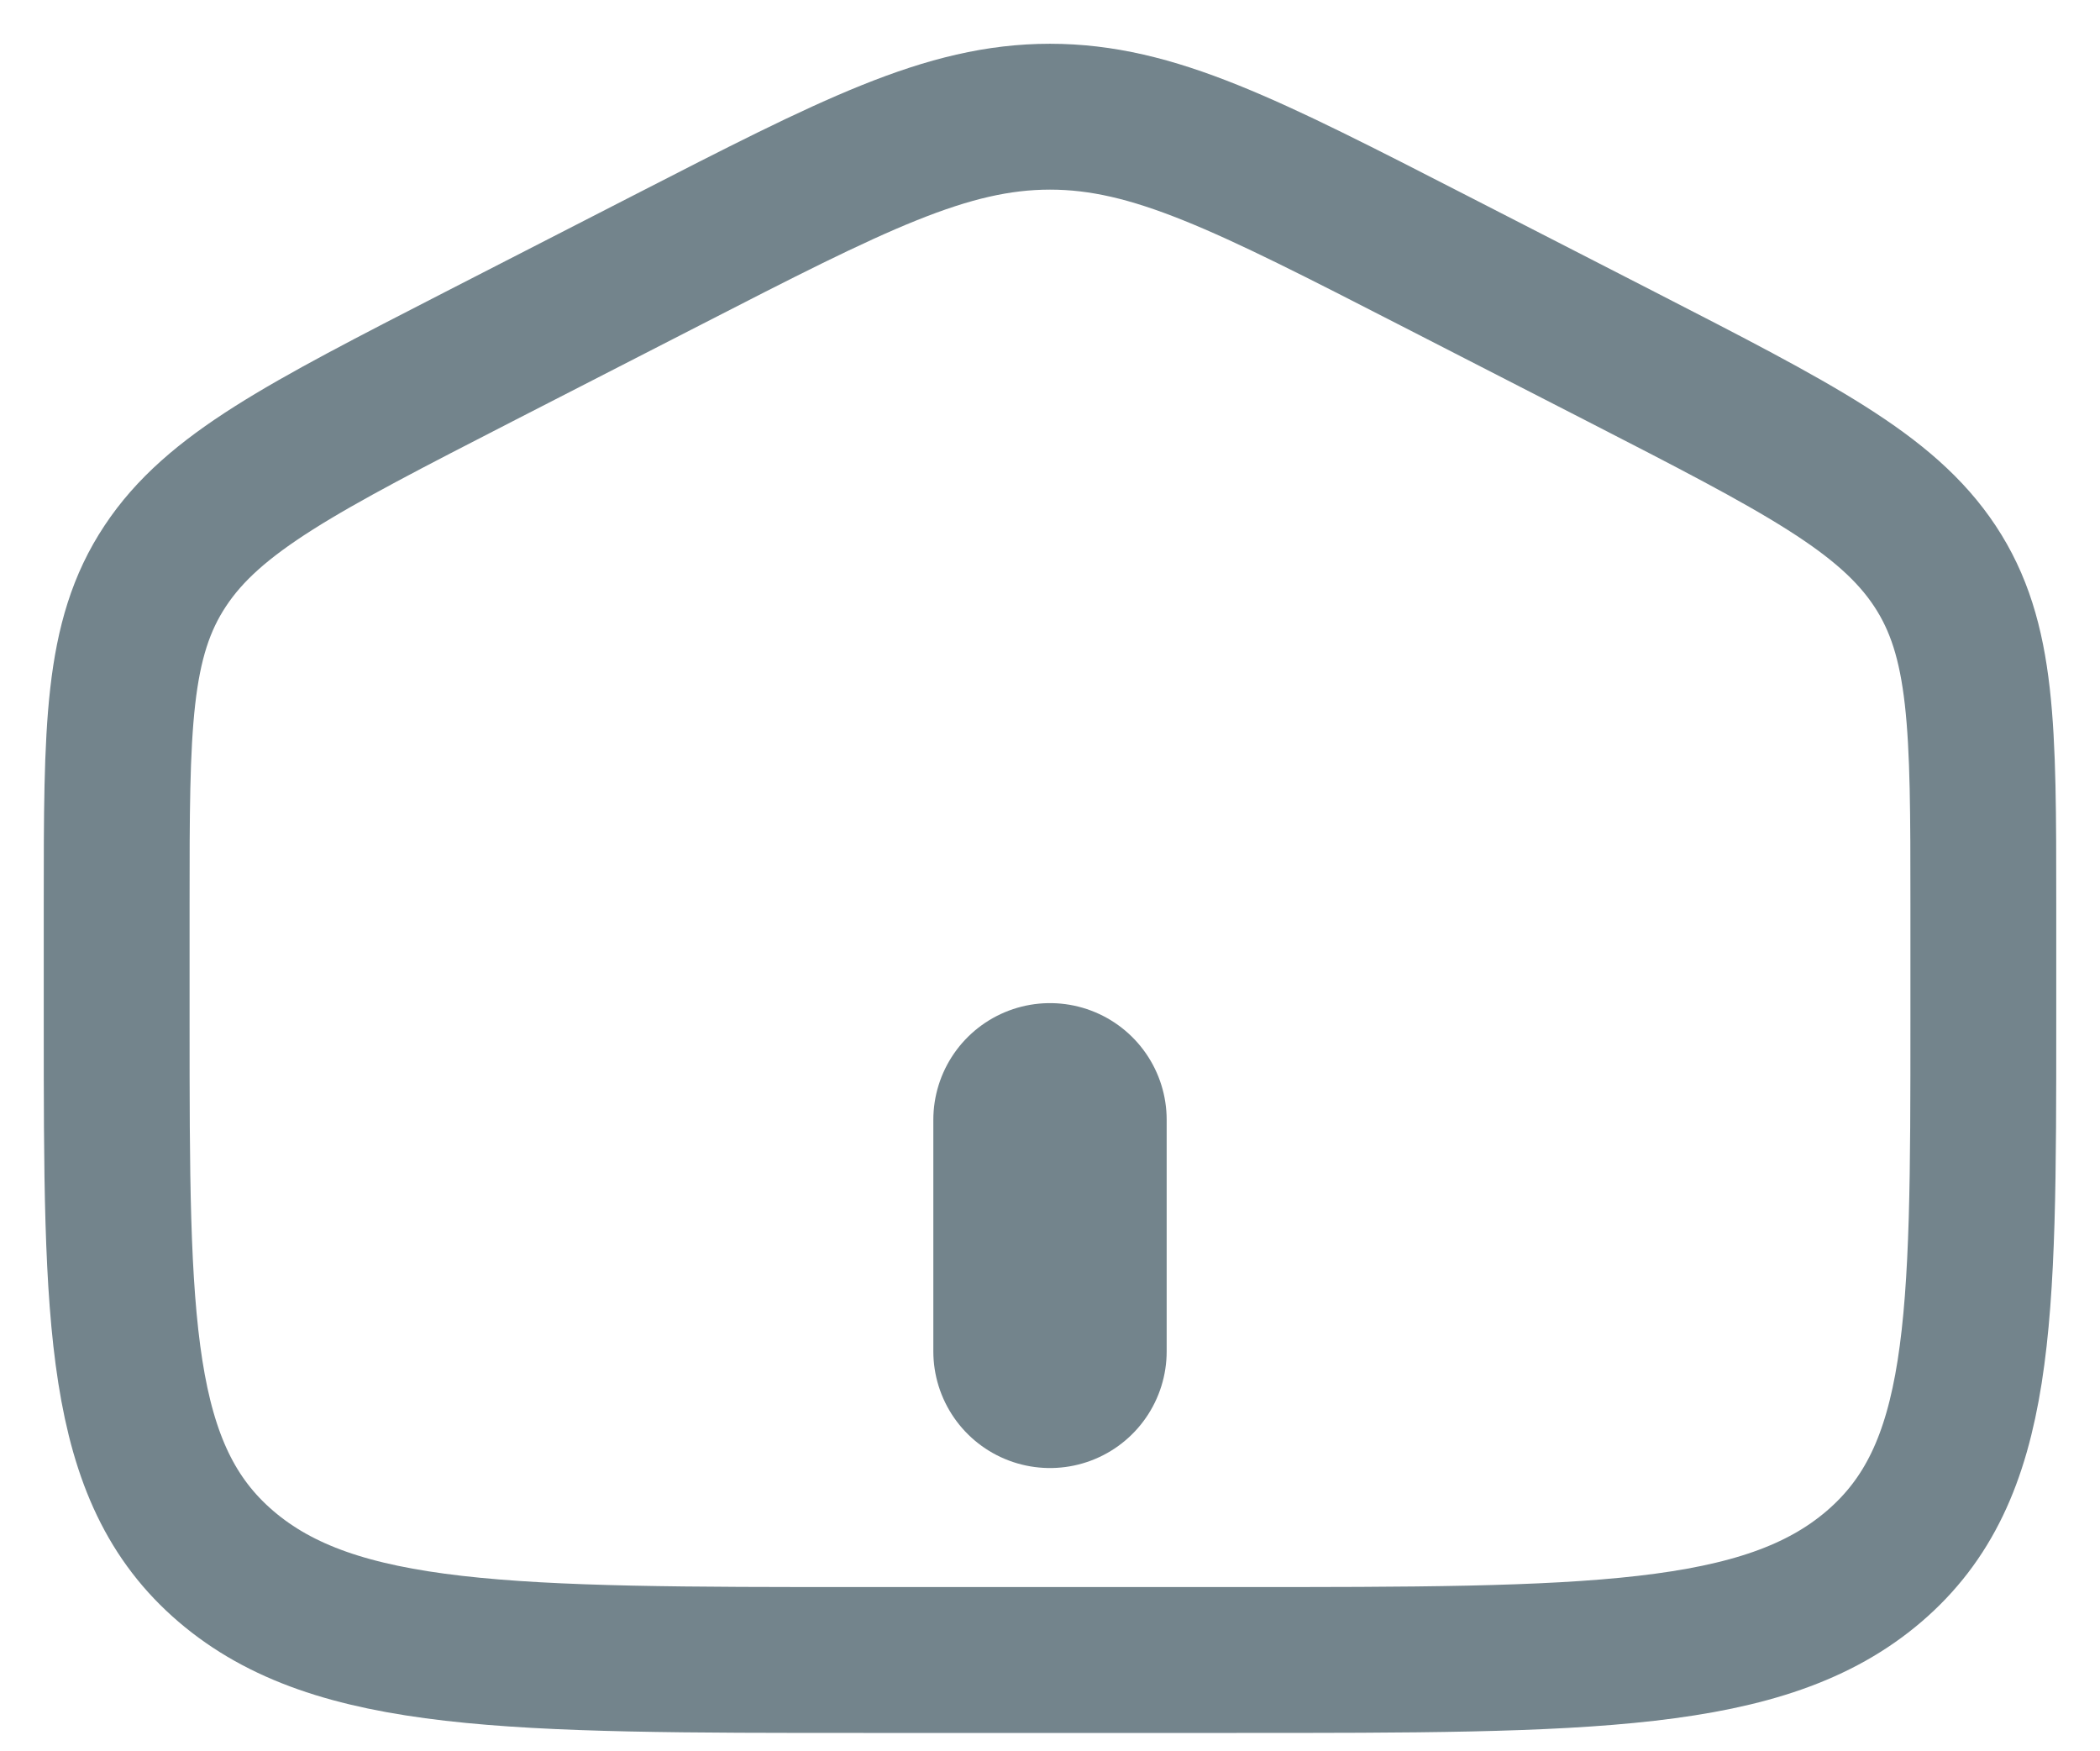
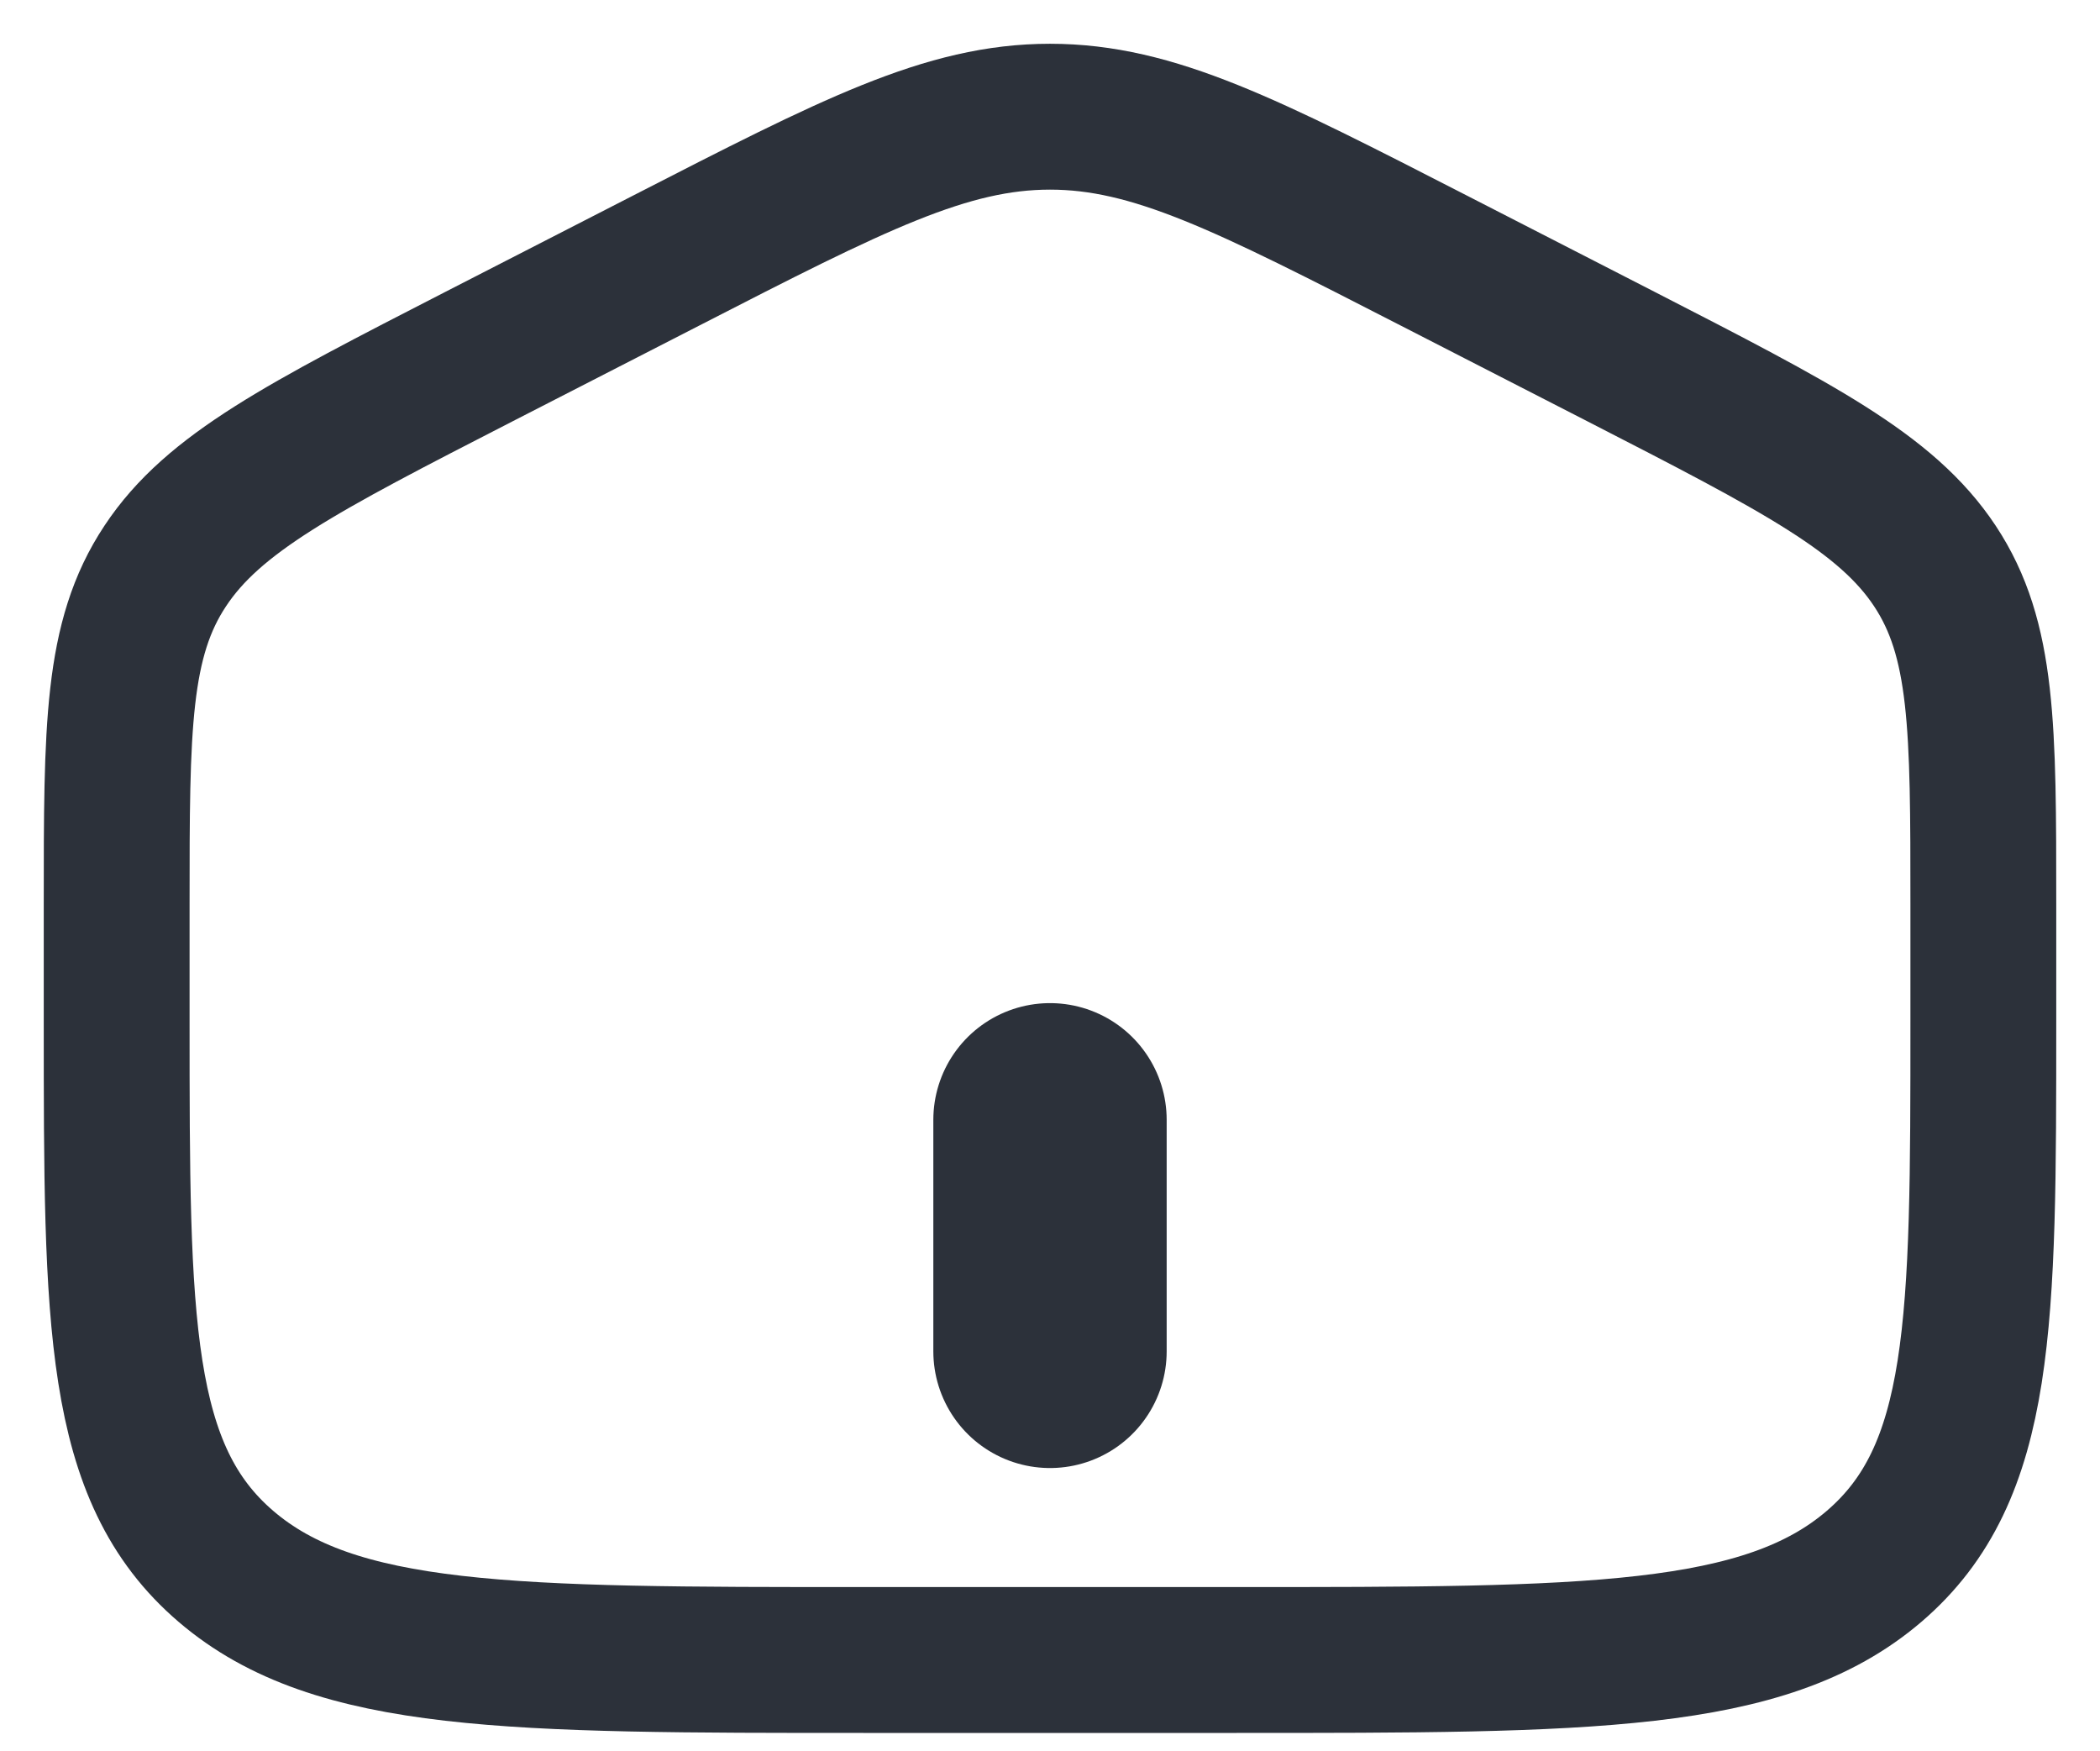
<svg xmlns="http://www.w3.org/2000/svg" width="36" height="30" viewBox="0 0 36 30" fill="none">
  <g id="Home">
-     <path id="Vector" d="M2 15.495C2 12.468 2 10.955 2.832 9.701C3.661 8.446 5.179 7.668 8.214 6.11L11.414 4.469C14.622 2.823 16.227 2 18 2C19.773 2 21.376 2.823 24.586 4.469L27.786 6.11C30.821 7.668 32.339 8.446 33.17 9.701C34 10.955 34 12.468 34 15.493V17.506C34 22.664 34 25.244 32.125 26.847C30.251 28.45 27.234 28.45 21.2 28.45H14.8C8.766 28.45 5.749 28.45 3.875 26.847C2 25.244 2 22.665 2 17.506V15.495Z" stroke="#73848C" stroke-width="2.5" />
-     <path id="Vector_2" d="M18 19.192V23.16" stroke="#73848C" stroke-width="4" stroke-linecap="round" />
+     <path id="Vector" d="M2 15.495C2 12.468 2 10.955 2.832 9.701C3.661 8.446 5.179 7.668 8.214 6.11L11.414 4.469C14.622 2.823 16.227 2 18 2C19.773 2 21.376 2.823 24.586 4.469L27.786 6.11C30.821 7.668 32.339 8.446 33.17 9.701C34 10.955 34 12.468 34 15.493V17.506C34 22.664 34 25.244 32.125 26.847C30.251 28.45 27.234 28.45 21.2 28.45H14.8C8.766 28.45 5.749 28.45 3.875 26.847C2 25.244 2 22.665 2 17.506V15.495Z" stroke="#2C313A" stroke-width="2.5" />
+     <path id="Vector_2" d="M18 19.192V23.16" stroke="#2C313A" stroke-width="4" stroke-linecap="round" />
  </g>
</svg>
